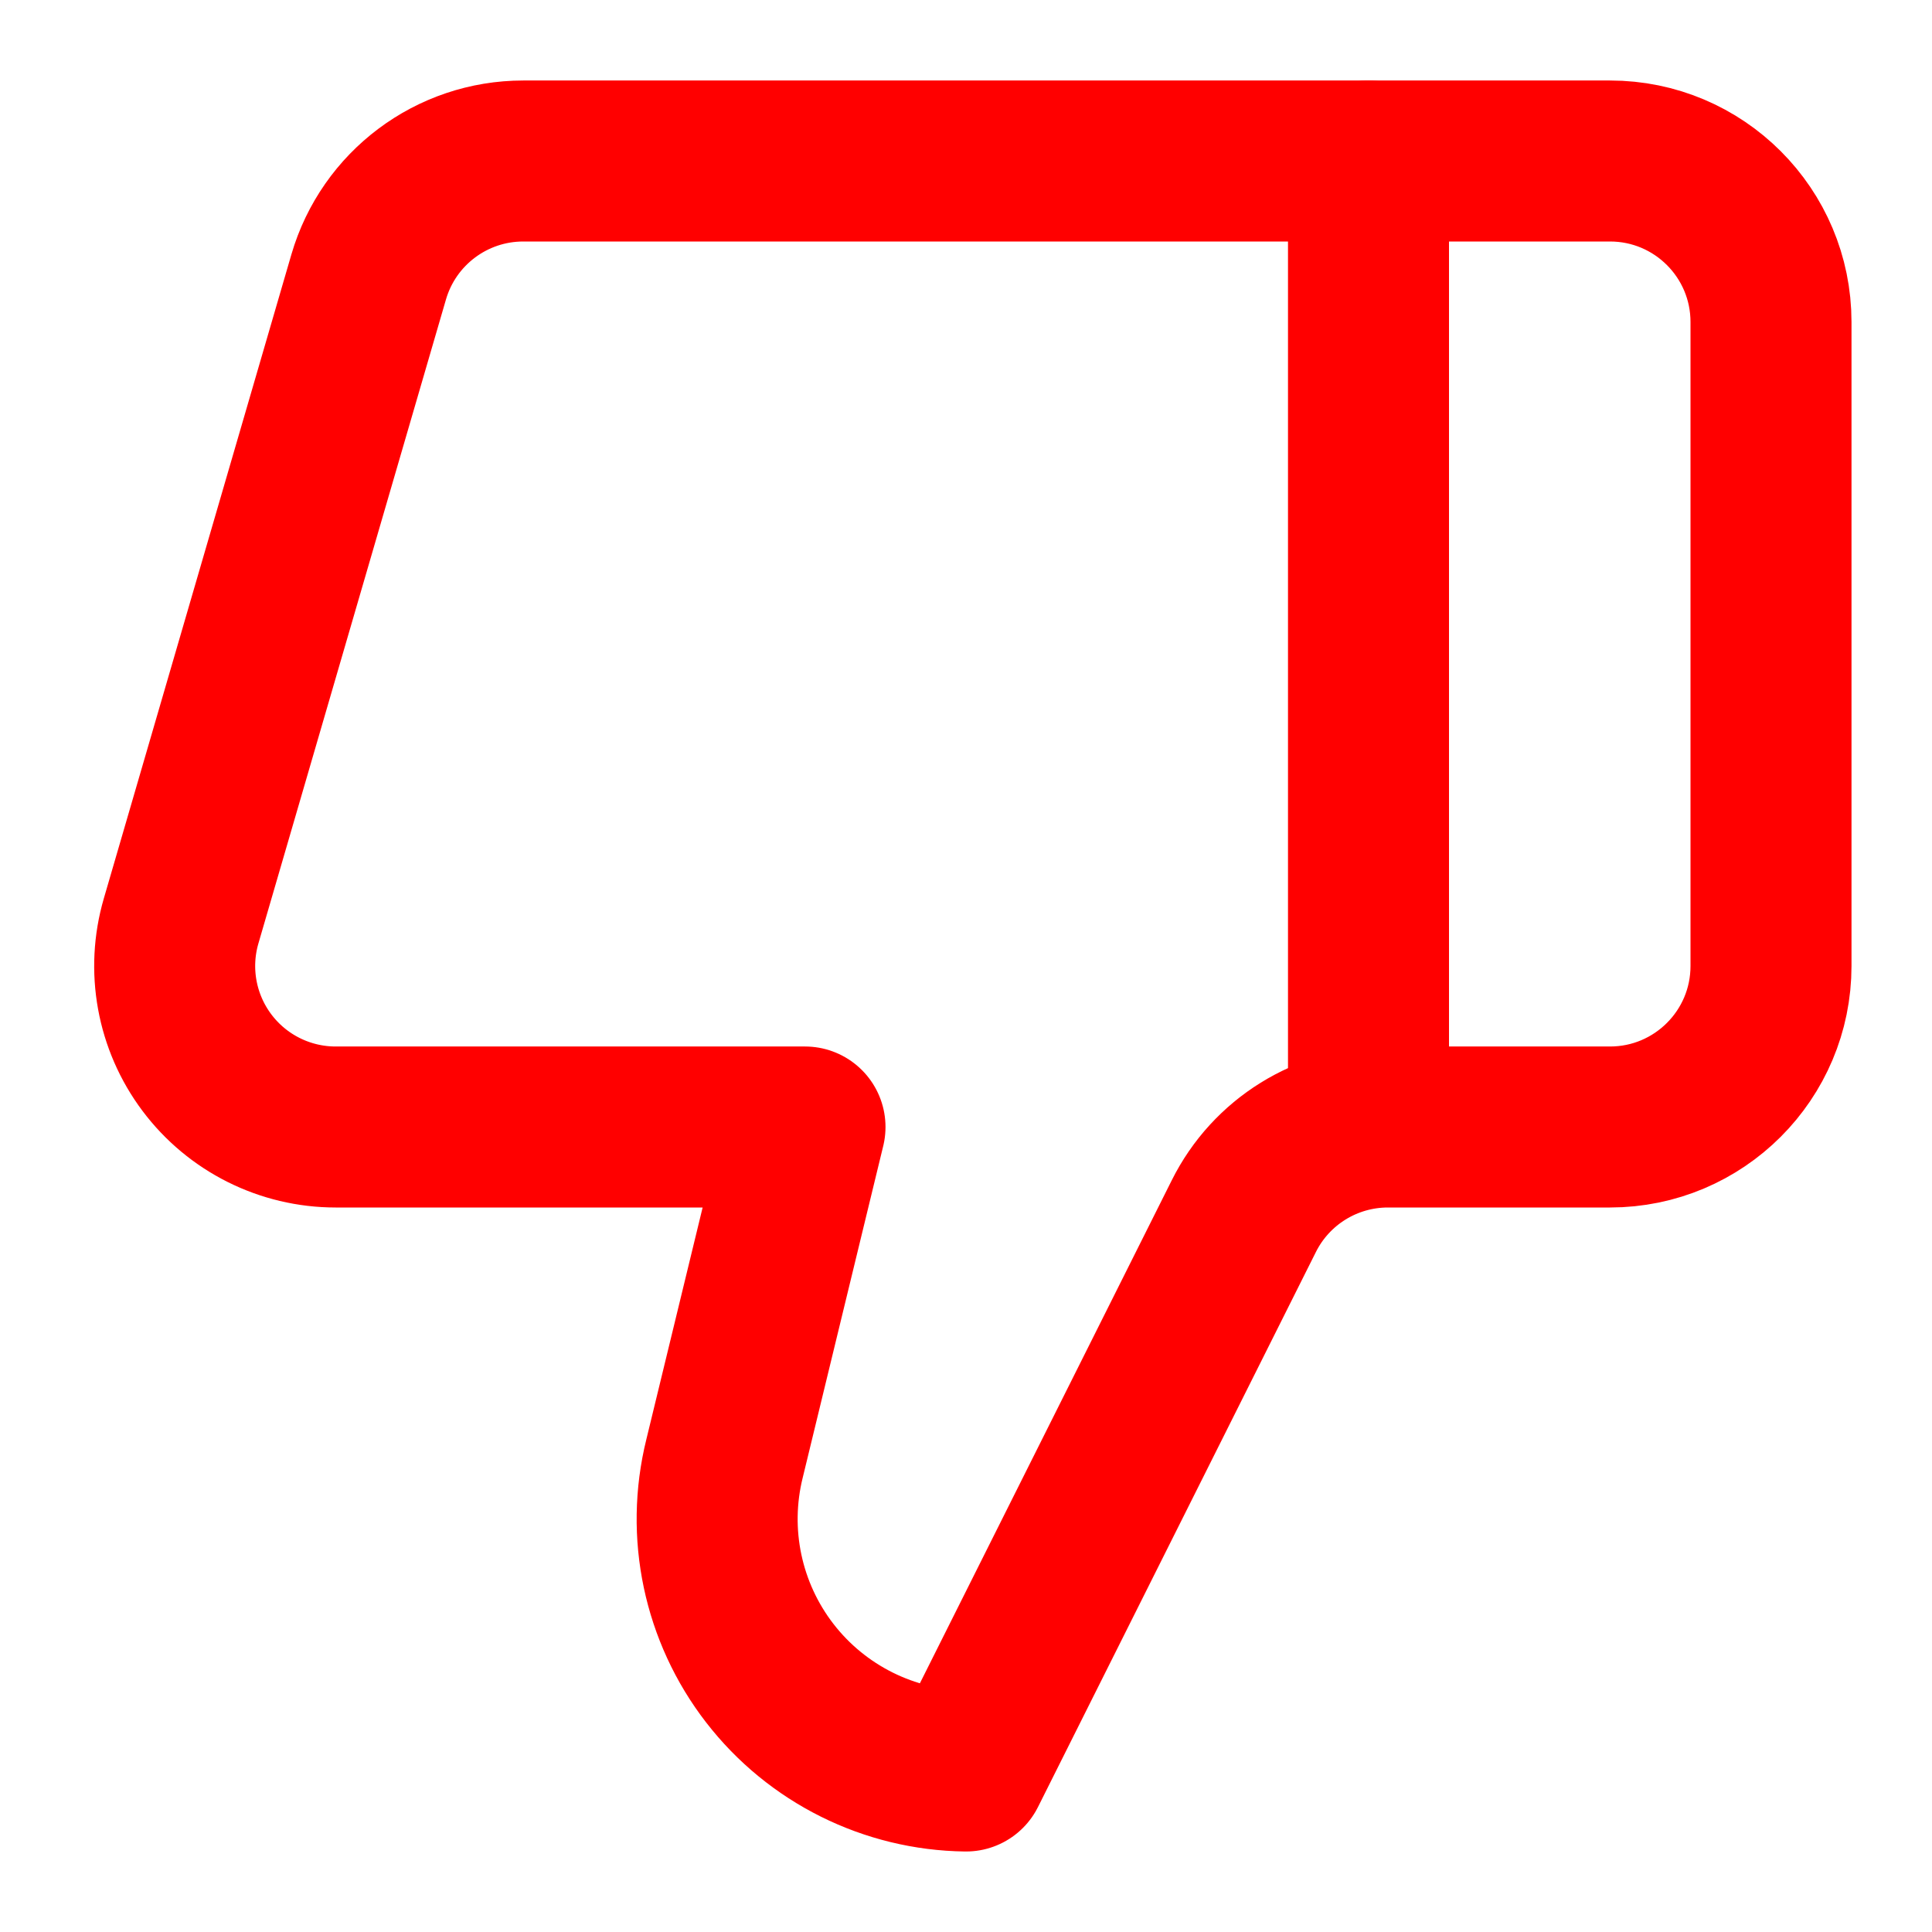
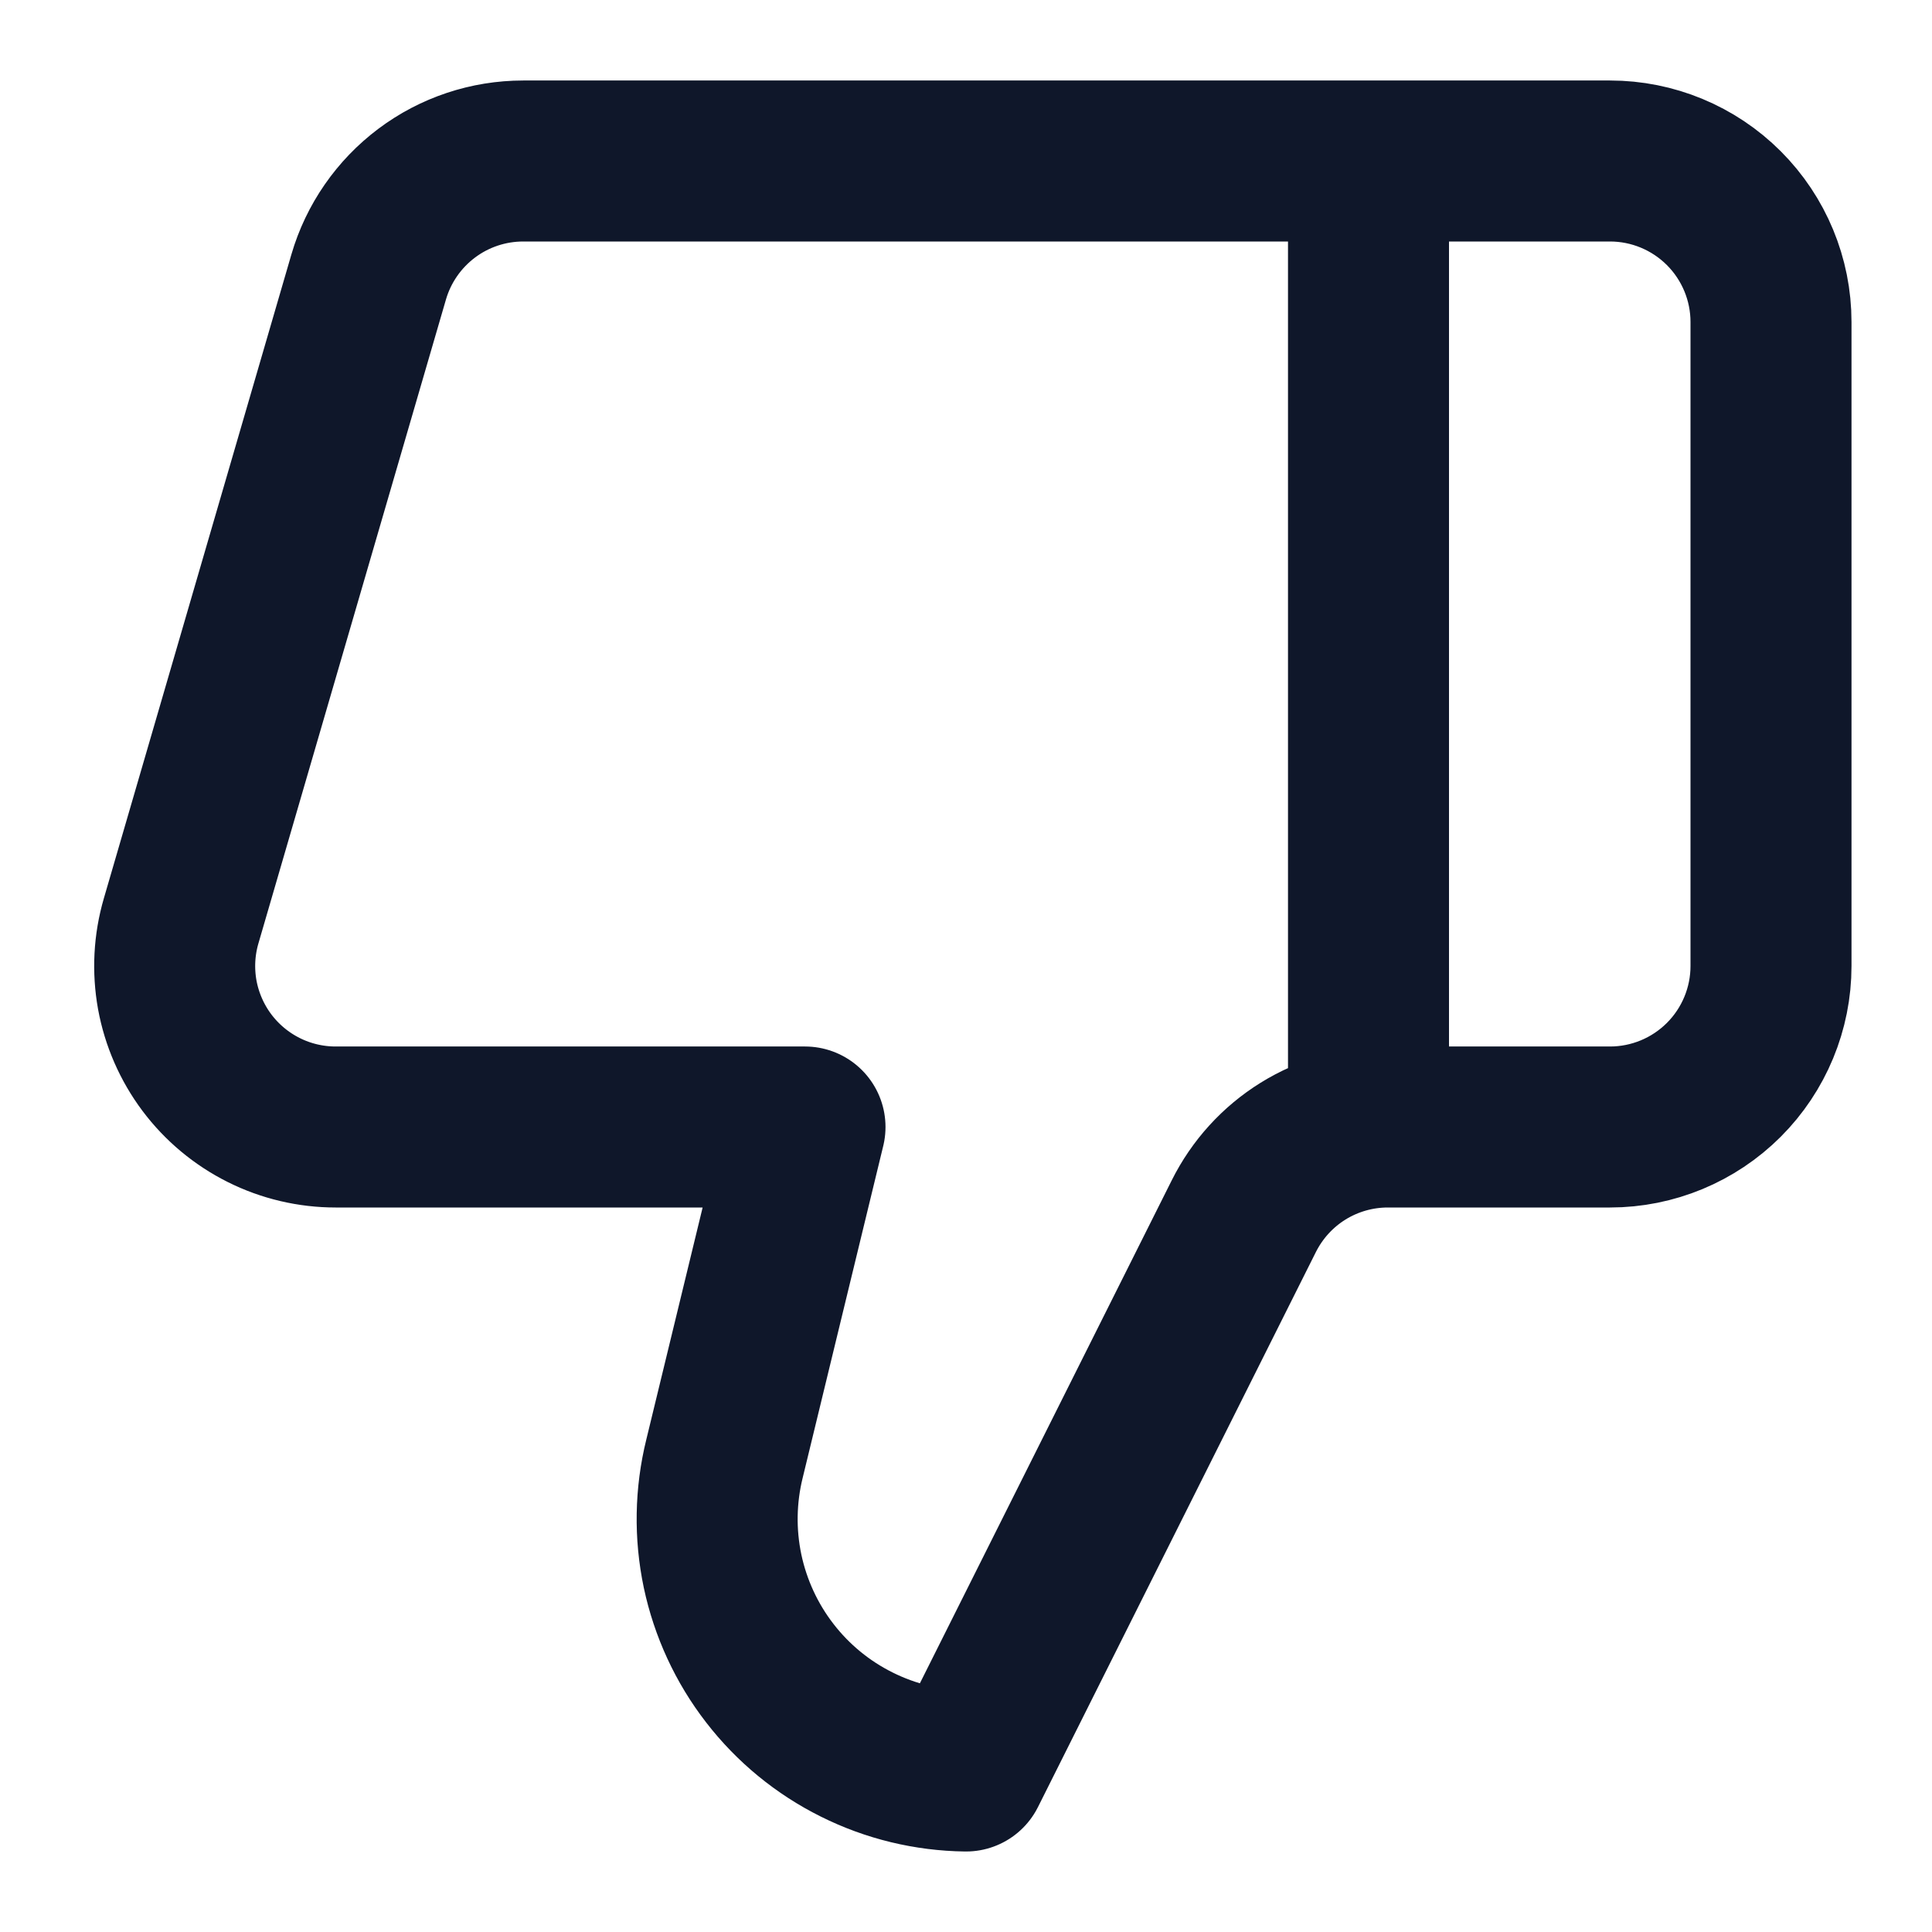
- <svg xmlns="http://www.w3.org/2000/svg" width="48" height="48" viewBox="0 0 24 24" fill="none" stroke="#ff0000" stroke-width="2" stroke-linecap="round" stroke-linejoin="round" class="lucide lucide-thumbs-down-icon lucide-thumbs-down">
-   <path d="M17 14V2" />
-   <path d="M9 18.12 10 14H4.17a2 2 0 0 1-1.92-2.56l2.33-8A2 2 0 0 1 6.5 2H20a2 2 0 0 1 2 2v8a2 2 0 0 1-2 2h-2.76a2 2 0 0 0-1.79 1.11L12 22a3.13 3.13 0 0 1-3-3.88Z" />
+ <svg xmlns="http://www.w3.org/2000/svg" width="24" height="24" viewBox="0 0 24 24" fill="none">
+   <path d="M17 14L17 2M9 18.12L10 14L4.17 14C3.86 14 3.553 13.928 3.276 13.789C2.998 13.65 2.756 13.448 2.57 13.2C2.384 12.952 2.258 12.663 2.202 12.358C2.147 12.052 2.163 11.738 2.25 11.44L4.58 3.44C4.701 3.025 4.954 2.66 5.3 2.4C5.646 2.14 6.067 2 6.5 2L20 2C20.53 2 21.039 2.211 21.414 2.586C21.789 2.961 22 3.47 22 4L22 12C22 12.53 21.789 13.039 21.414 13.414C21.039 13.789 20.53 14 20 14L17.24 14C16.868 14 16.503 14.104 16.187 14.3C15.871 14.496 15.616 14.777 15.45 15.11L12 22C11.528 21.994 11.064 21.882 10.642 21.671C10.22 21.461 9.851 21.158 9.563 20.785C9.274 20.412 9.074 19.978 8.976 19.517C8.879 19.055 8.887 18.578 9 18.12Z" stroke="#0F172A" stroke-width="2" stroke-linecap="round" stroke-linejoin="round" />
</svg>
